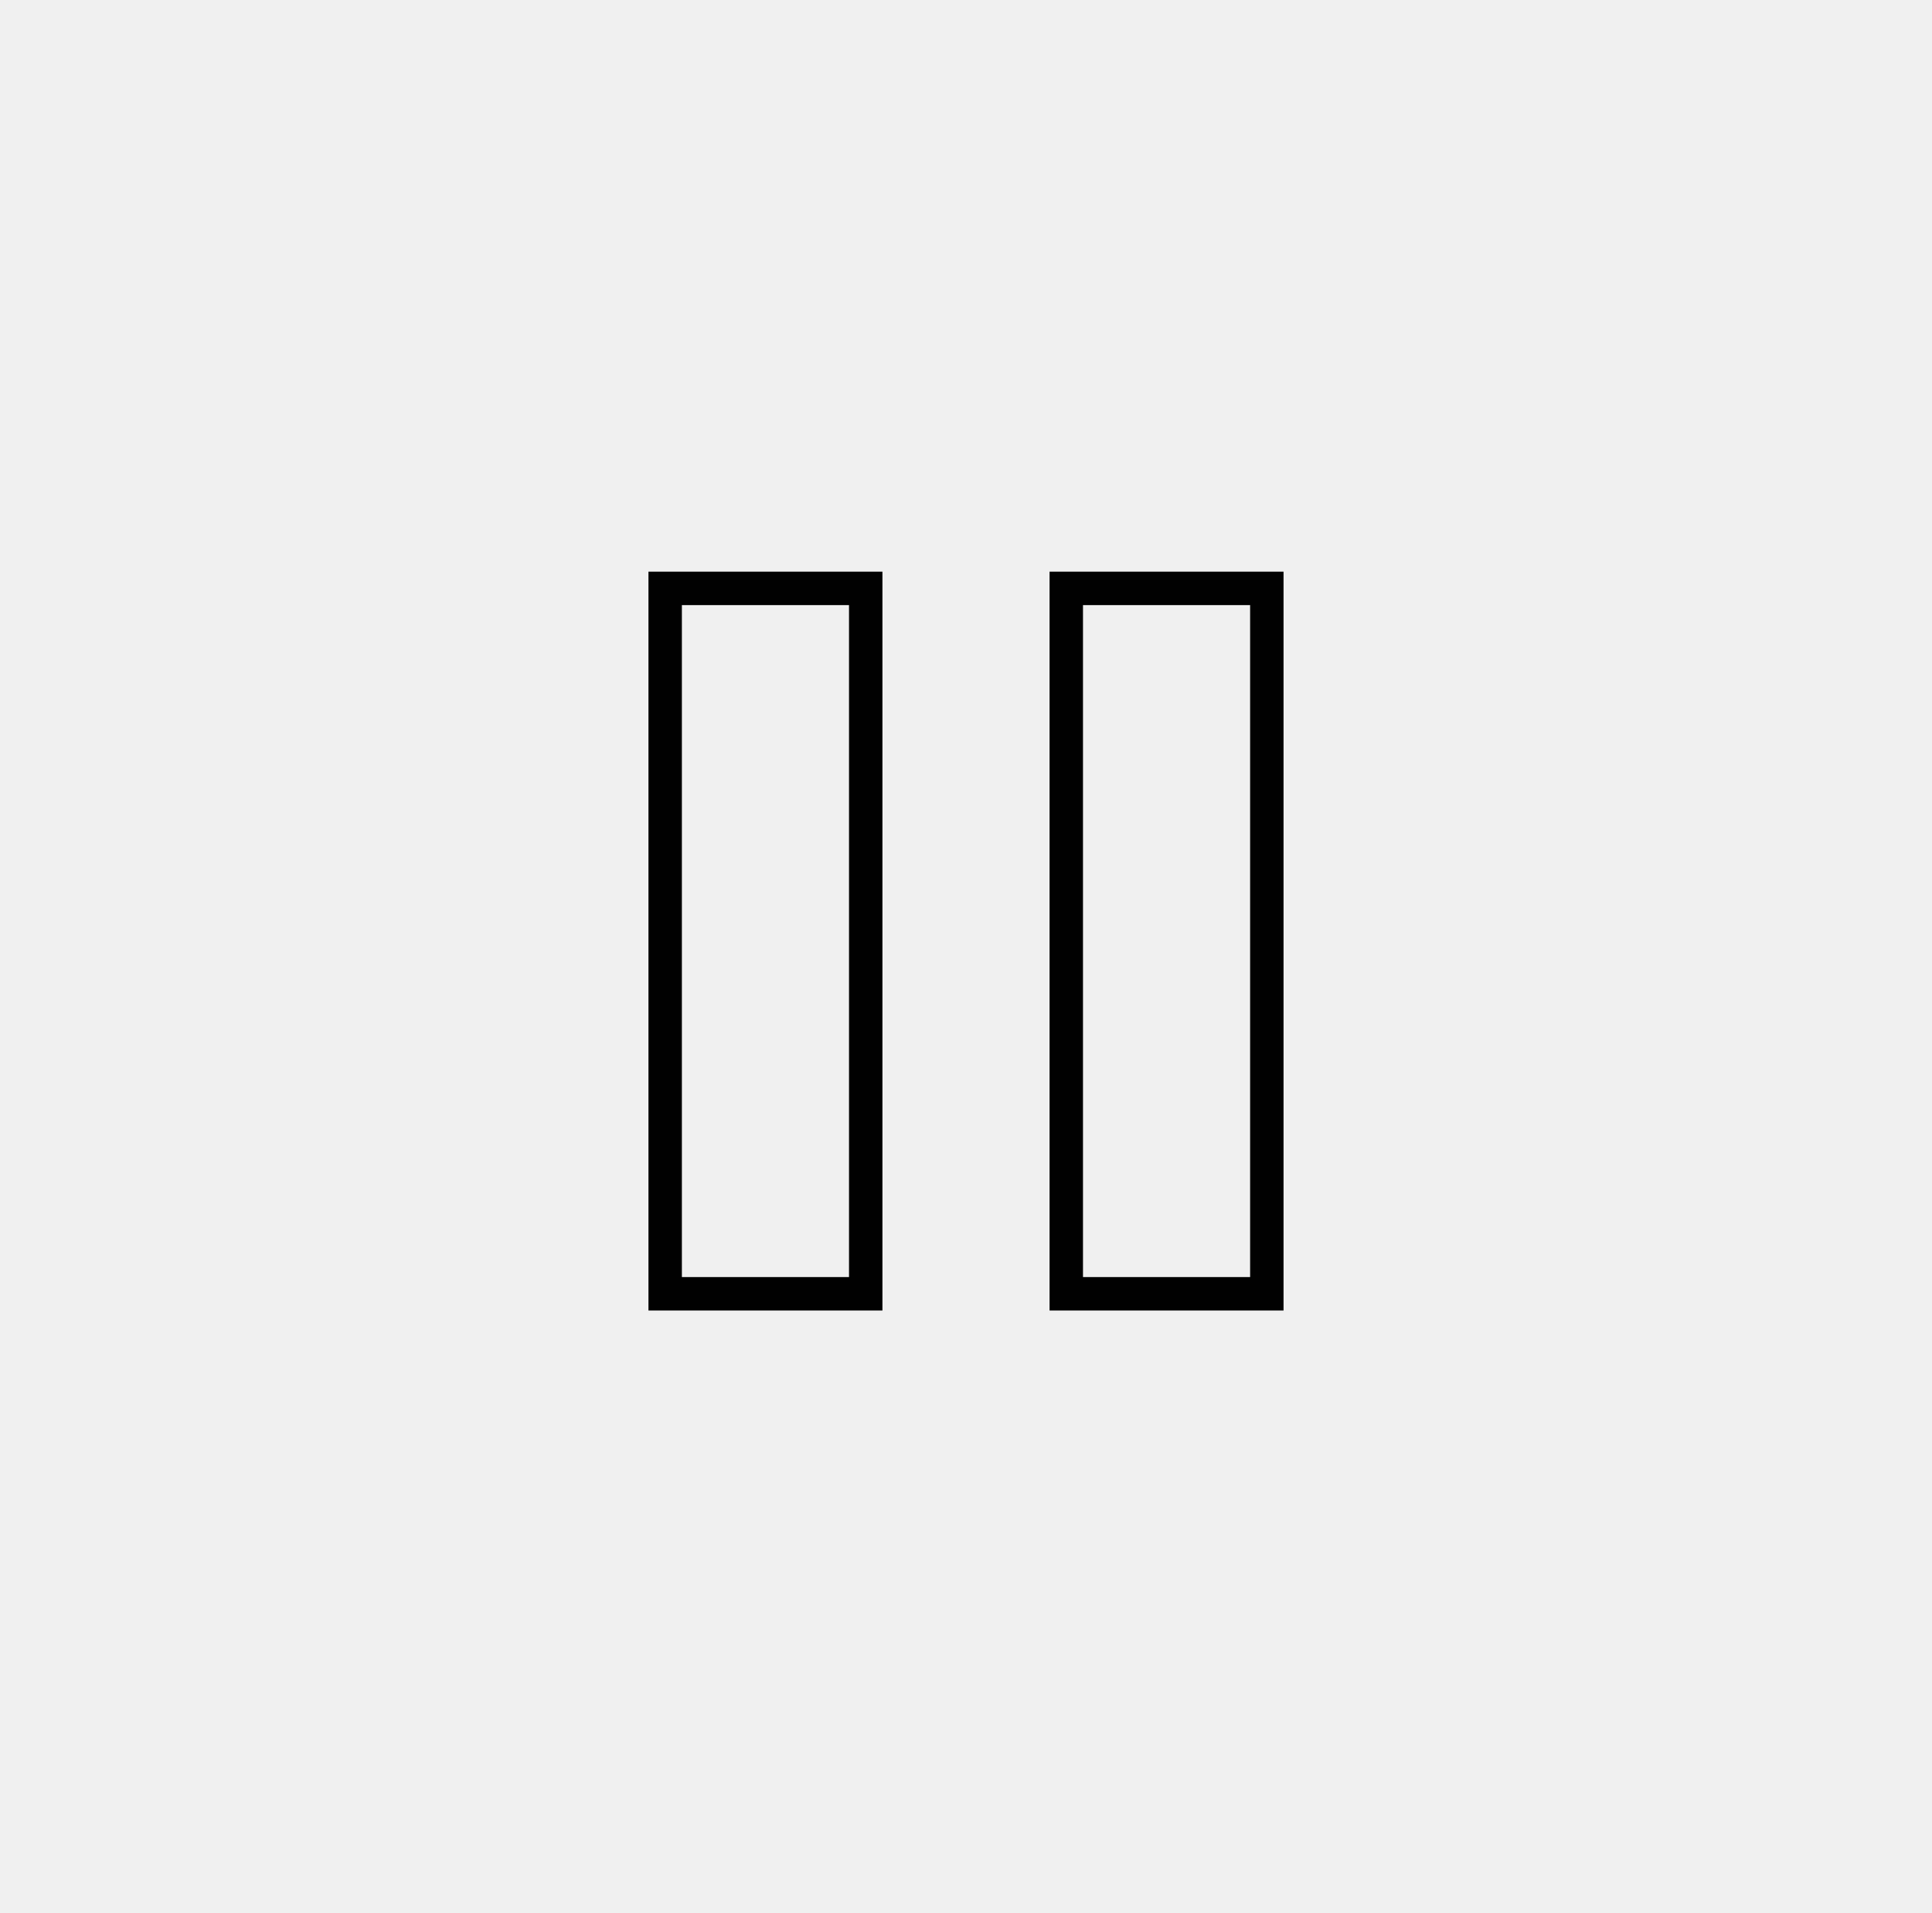
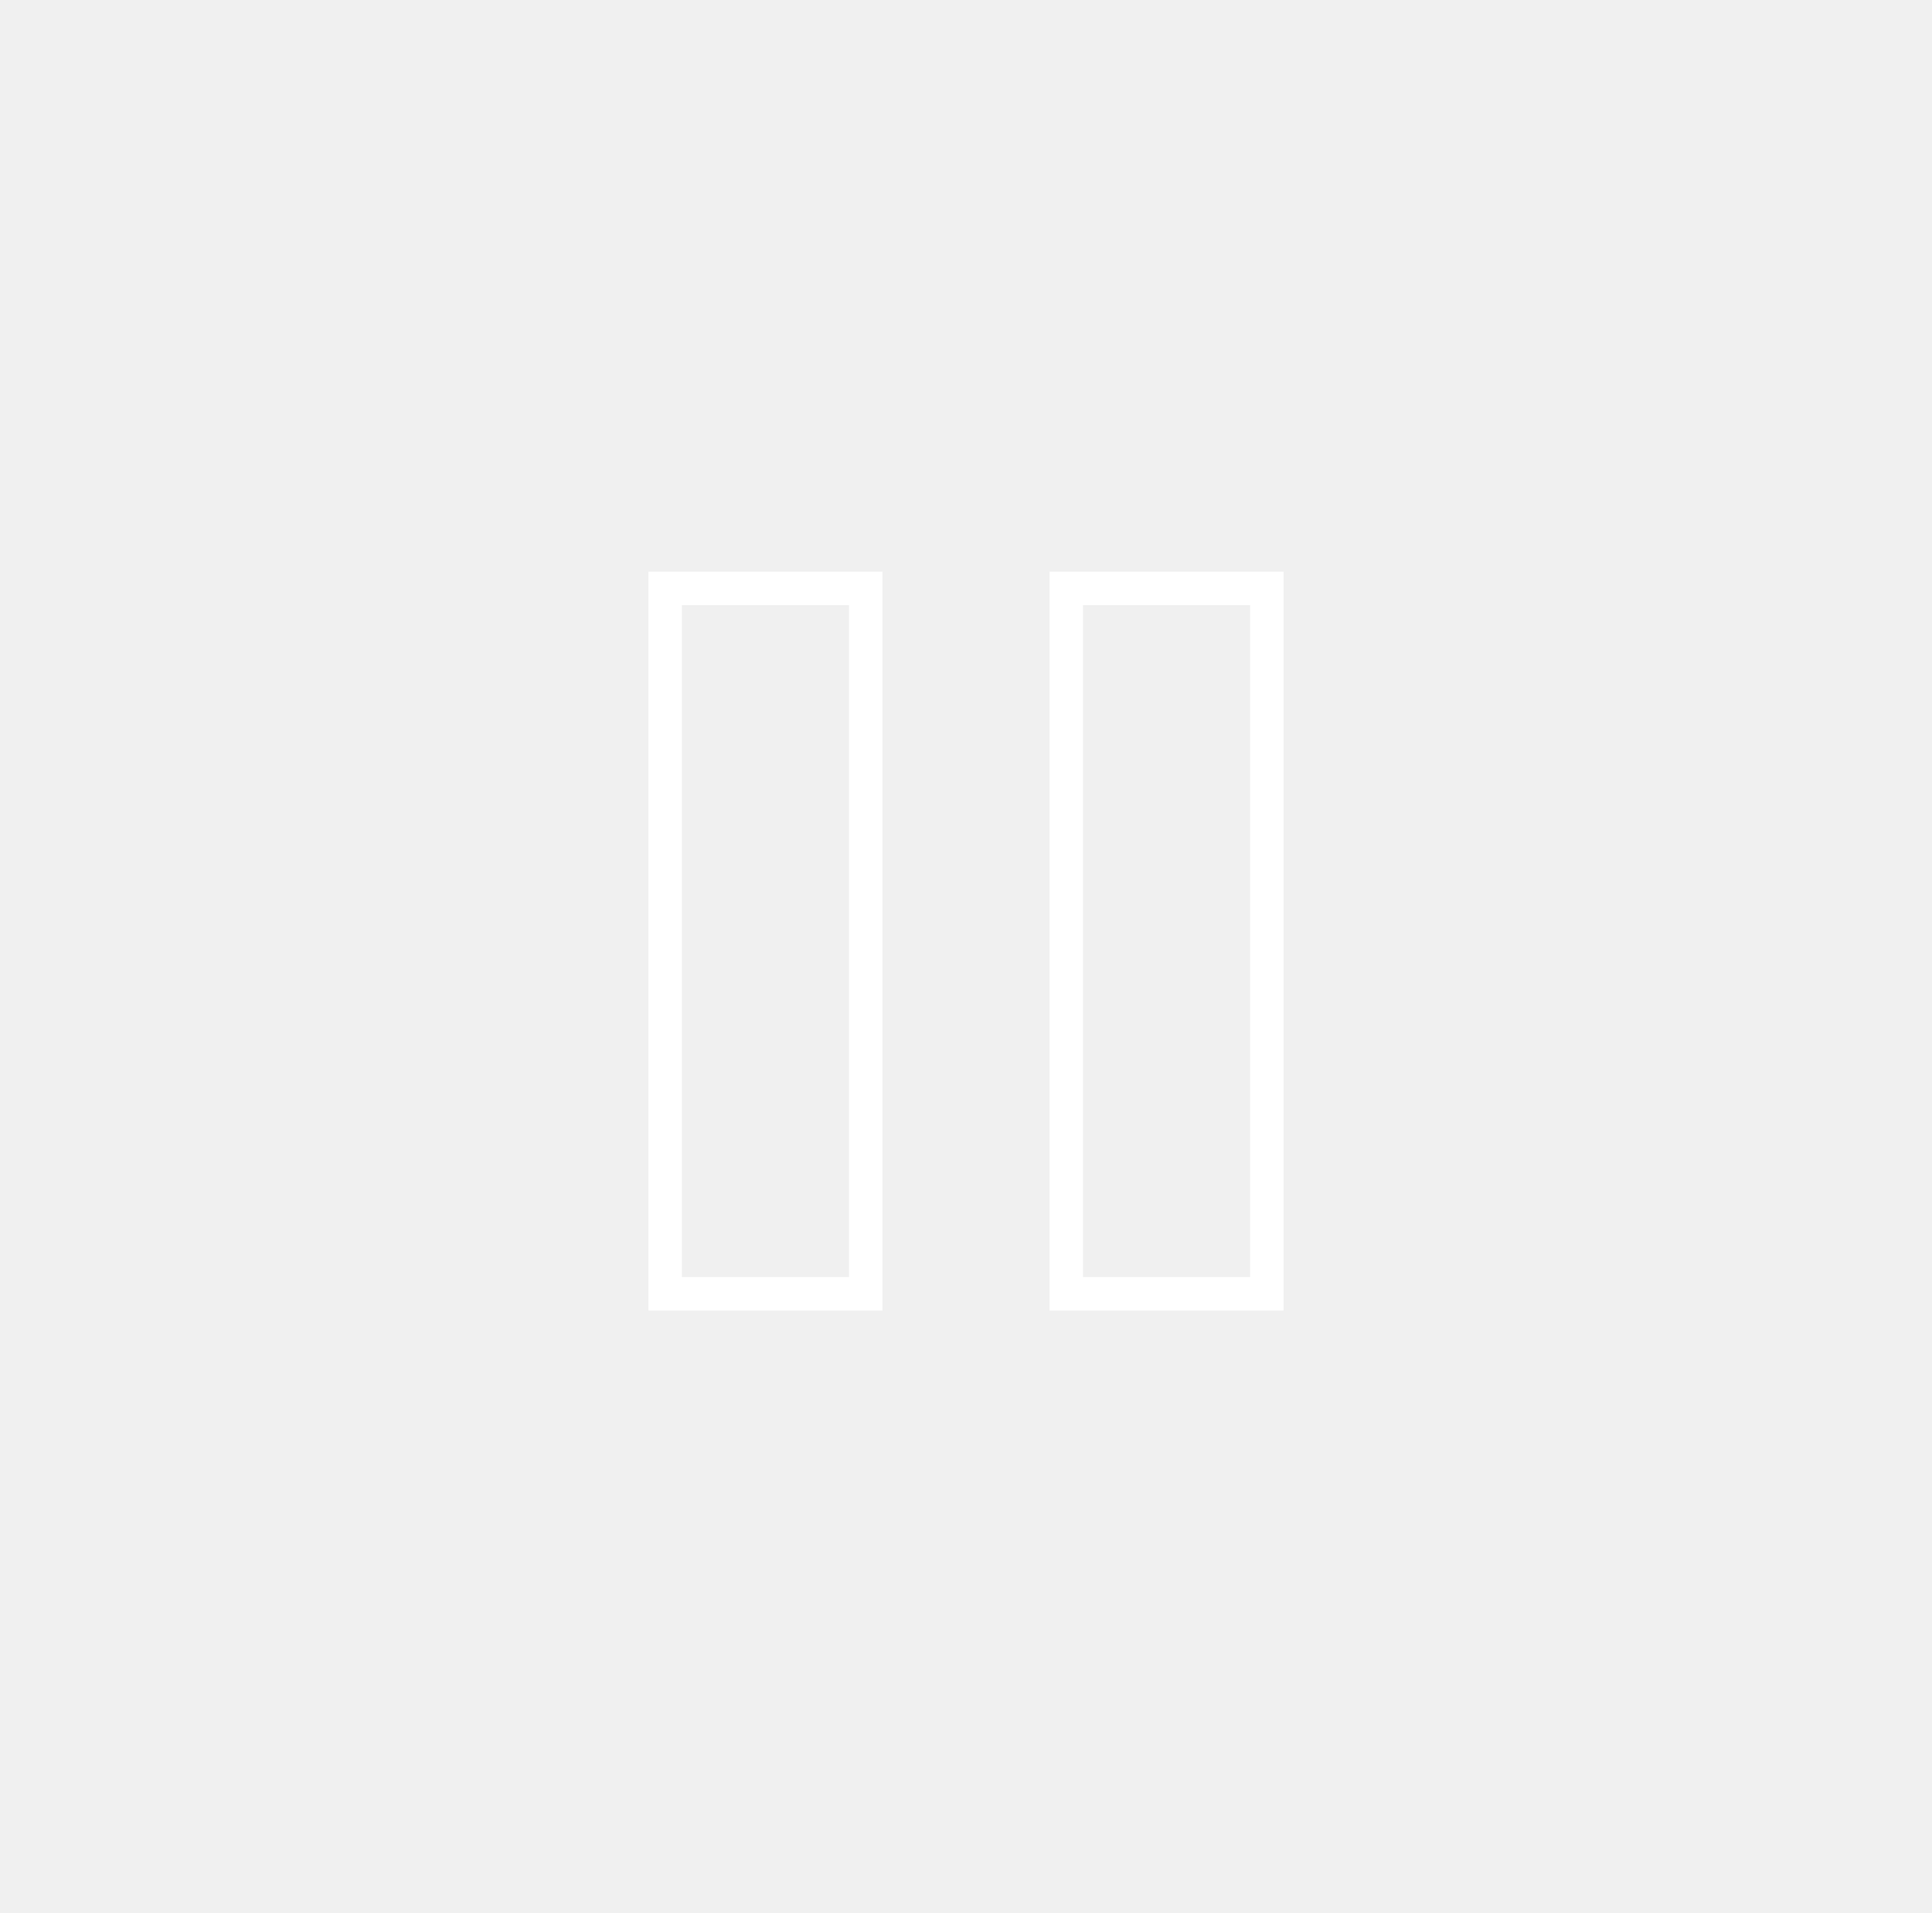
<svg xmlns="http://www.w3.org/2000/svg" version="1.1" id="Layer_1" x="0px" y="0px" viewBox="-276 368.8 57.8 57.2" style="enable-background:new -276 368.8 57.8 57.2;" xml:space="preserve">
  <style type="text/css">
- 	.st0{fill:none;stroke:#010101;stroke-miterlimit:10;}
- 	.st1{fill:none;stroke:#010101;stroke-width:0.25;stroke-miterlimit:10;}
+ 	.st0{fill:none;stroke:#fff;stroke-miterlimit:10;}
+ 	.st1{fill:none;stroke:#fff;stroke-width:0.25;stroke-miterlimit:10;}
</style>
  <g>
    <rect x="-256.1" y="386.4" class="st0" width="6" height="21.1" />
    <rect x="-244.1" y="386.4" class="st0" width="6" height="21.1" />
  </g>
  <path class="st1" d="M-191.4,451.1l15.1-15.1l-15.1-15V451.1z" />
</svg>
